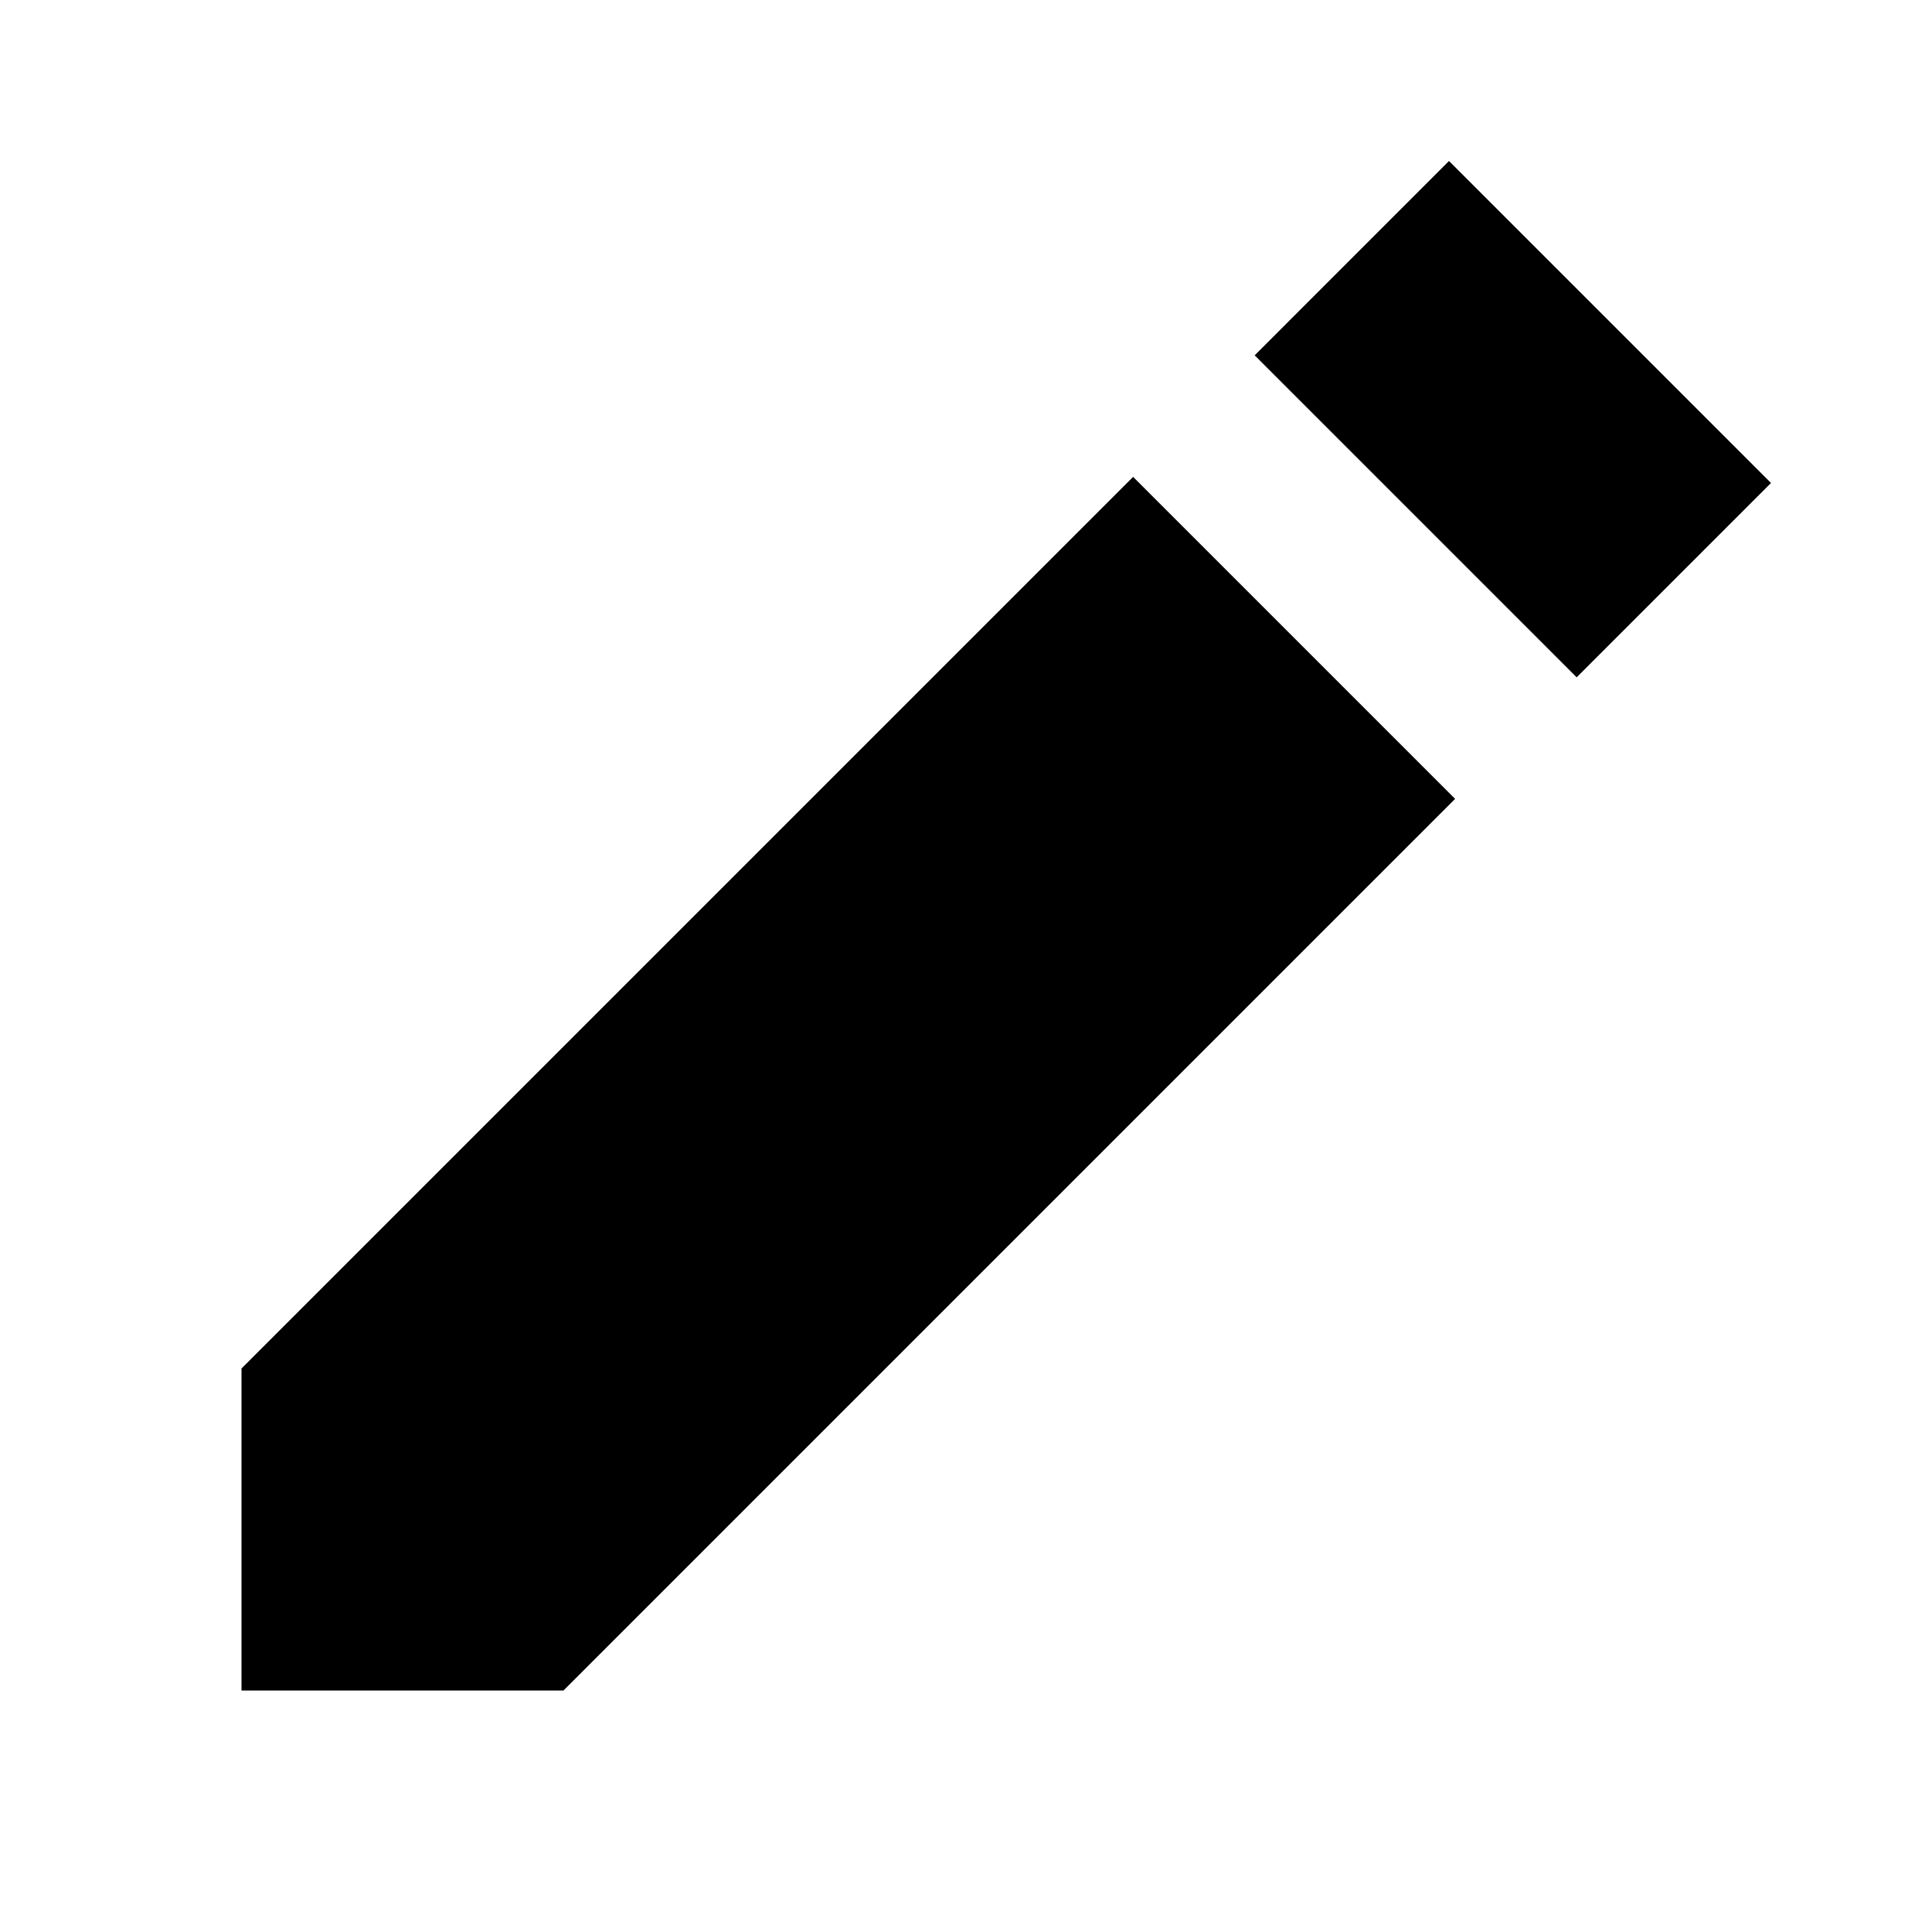
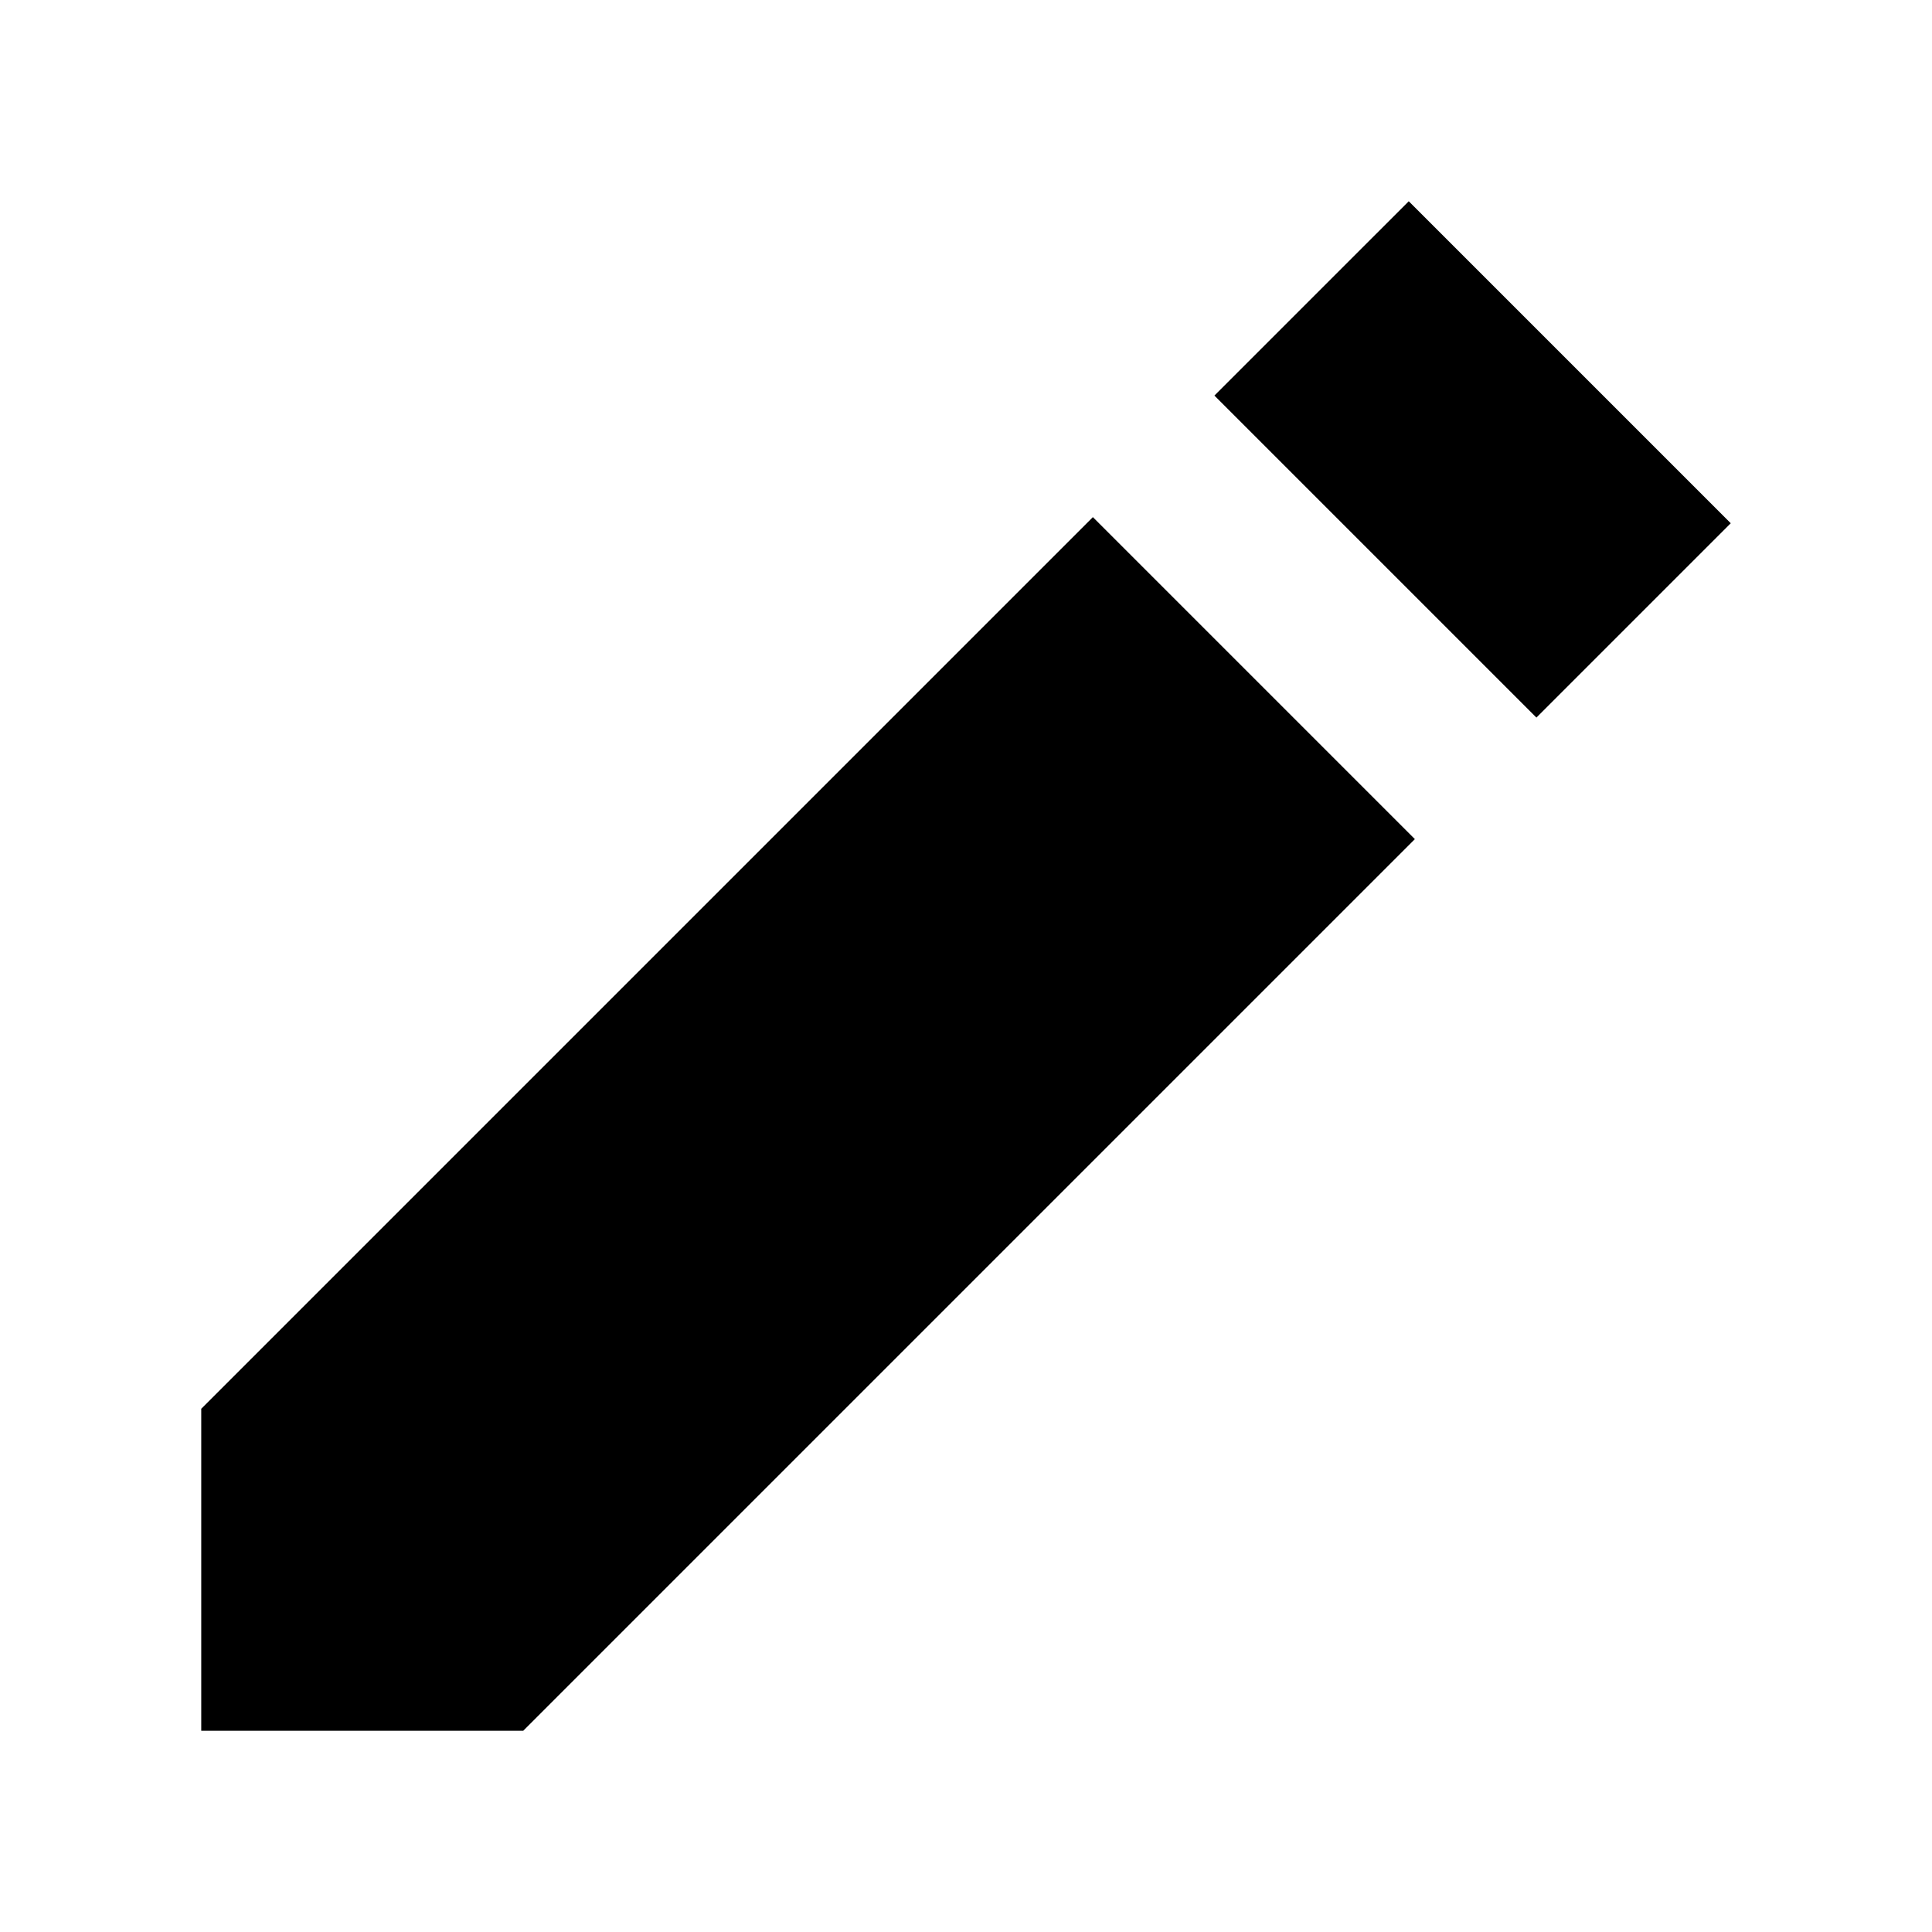
- <svg xmlns="http://www.w3.org/2000/svg" viewBox="0 0 24 24" width="24px" height="24px">
-   <path d="M 18 2 L 15.586 4.414 L 19.586 8.414 L 22 6 L 18 2 z M 14.076 5.924 L 3 17 L 3 21 L 7 21 L 18.076 9.924 L 14.076 5.924 z" />
+ <svg xmlns="http://www.w3.org/2000/svg" viewBox="0,0,256,256" width="24px" height="24px">
+   <g transform="">
+     <g fill="#000000" fill-rule="nonzero" stroke="none" stroke-width="1" stroke-linecap="butt" stroke-linejoin="miter" stroke-miterlimit="10" stroke-dasharray="" stroke-dashoffset="0" font-family="none" font-weight="none" font-size="none" text-anchor="none" style="mix-blend-mode: normal">
+       <g transform="translate(-5.33333,5.33333) scale(10.66667,10.66667)">
+         <path d="M18,2l-2.414,2.414l4,4l2.414,-2.414zM14.076,5.924l-11.076,11.076v4h4l11.076,-11.076z" />
+       </g>
+     </g>
+   </g>
</svg>
